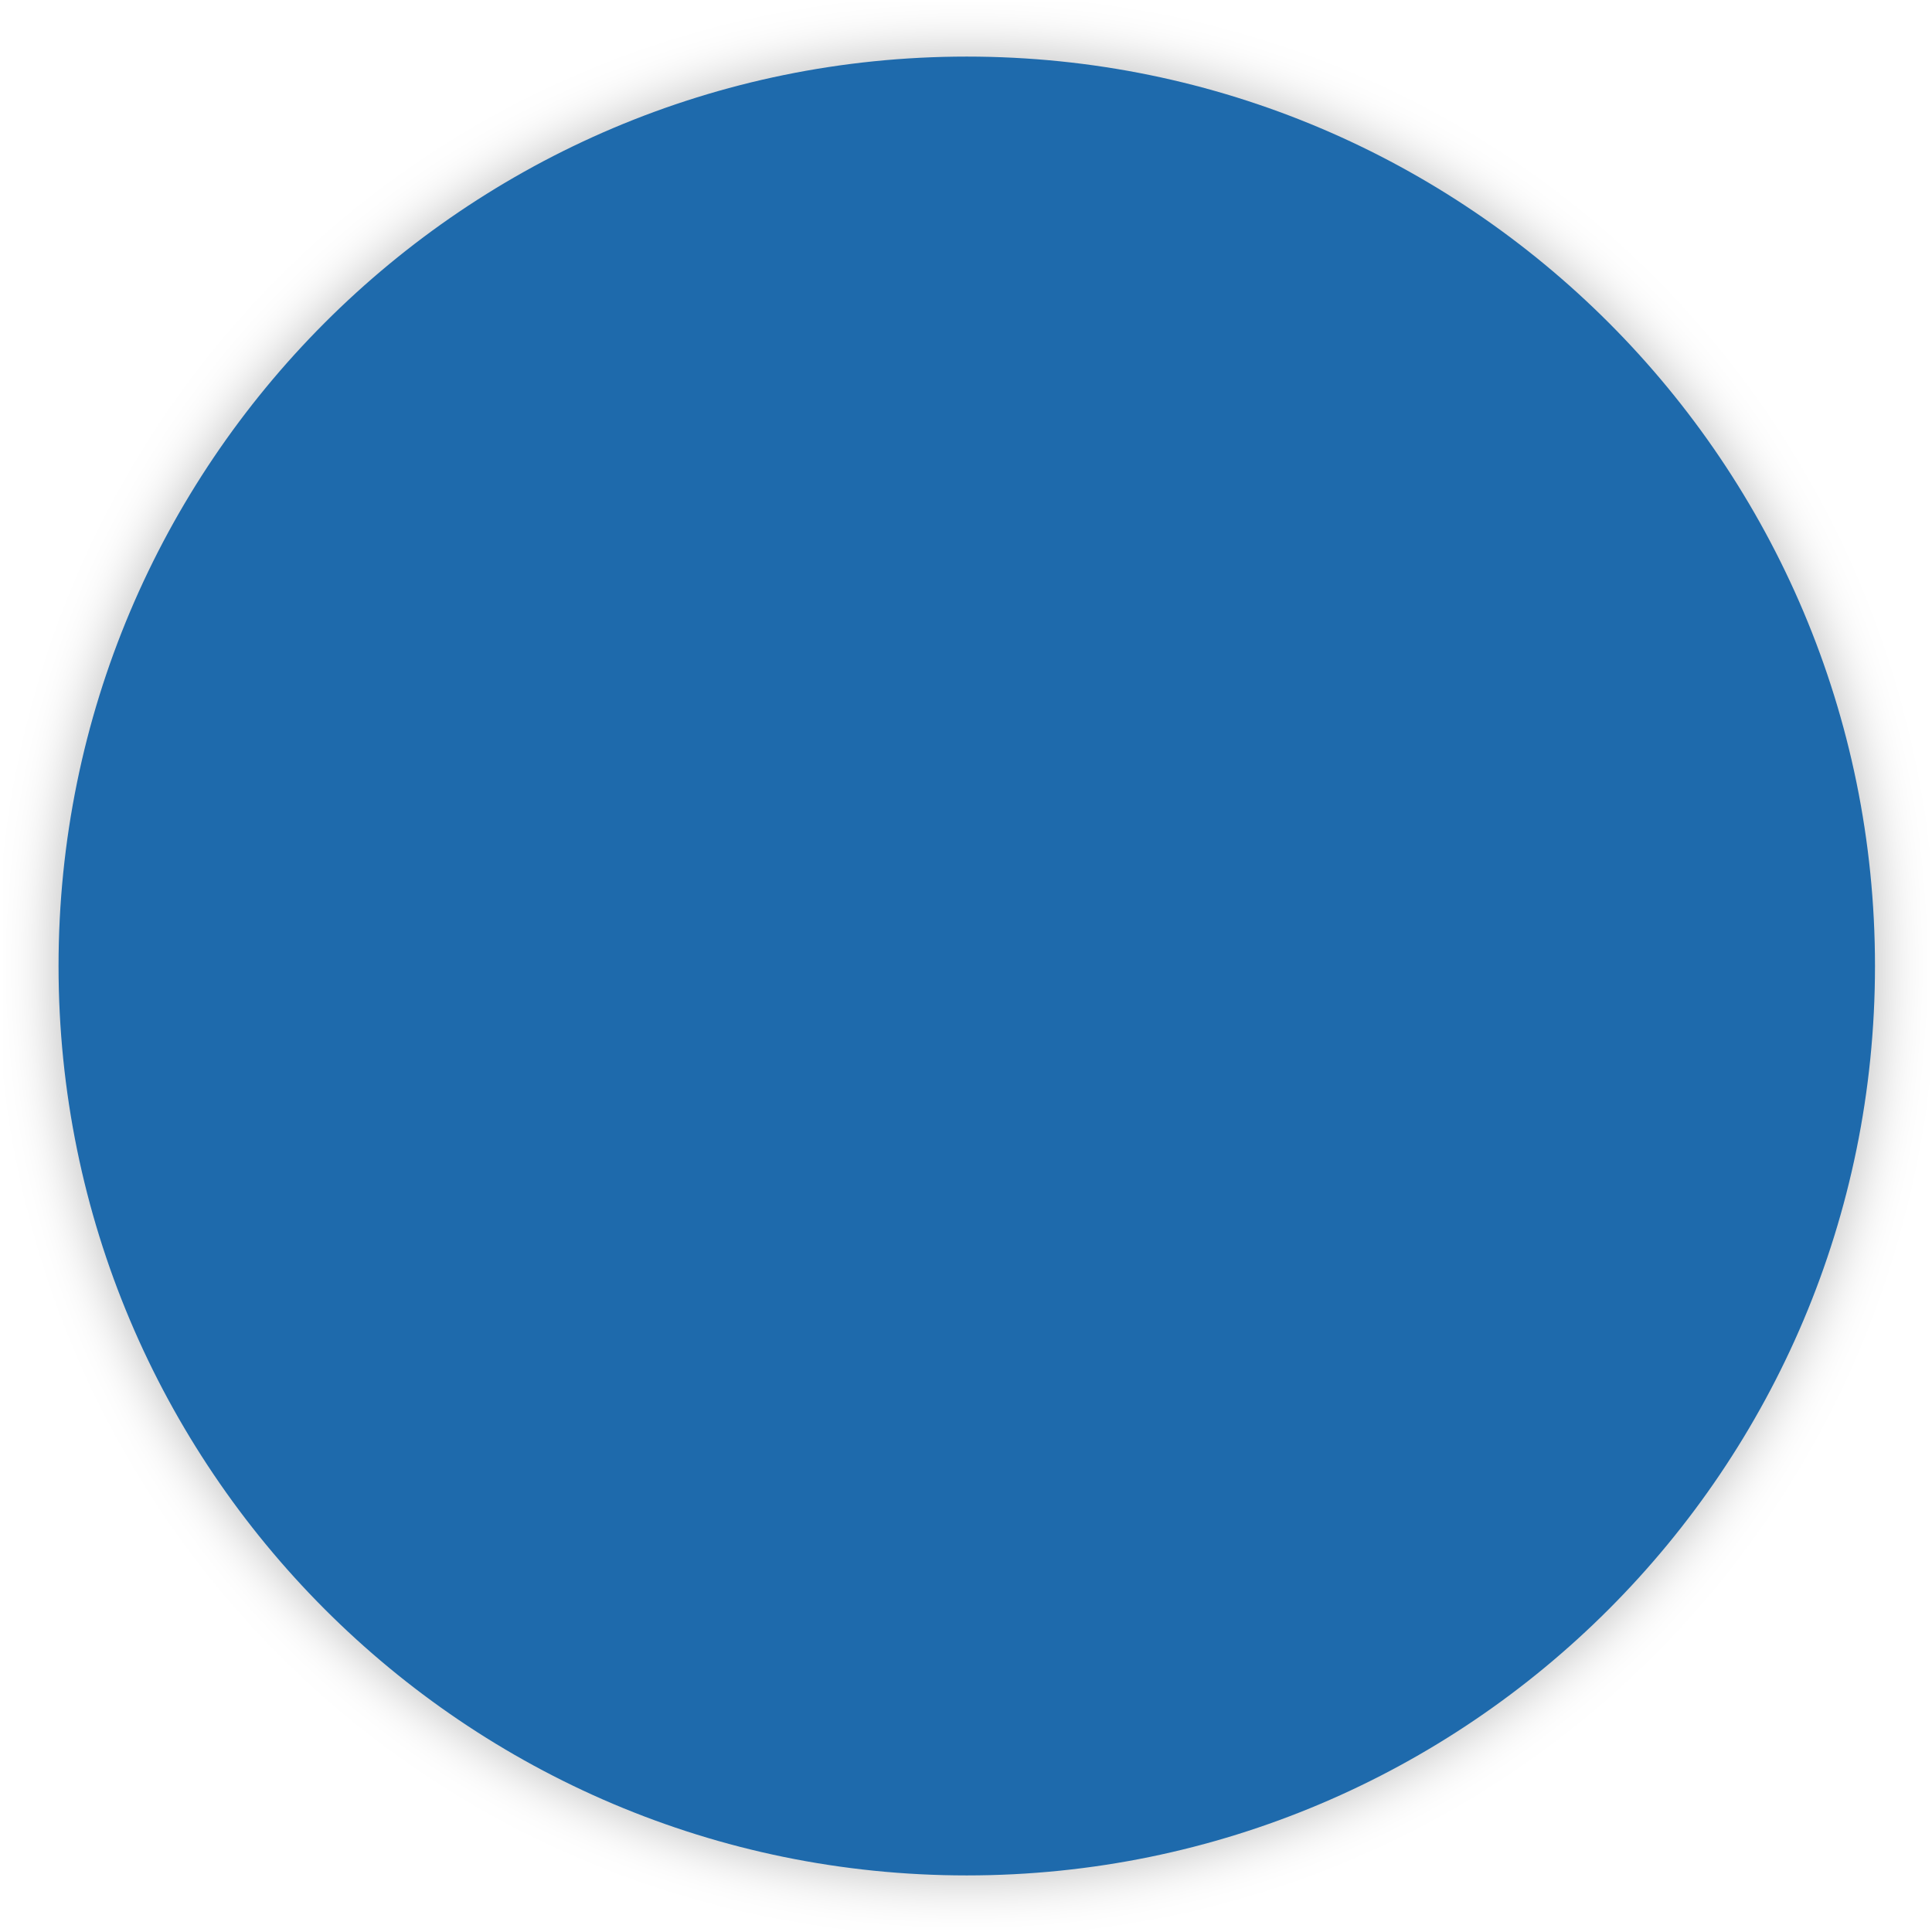
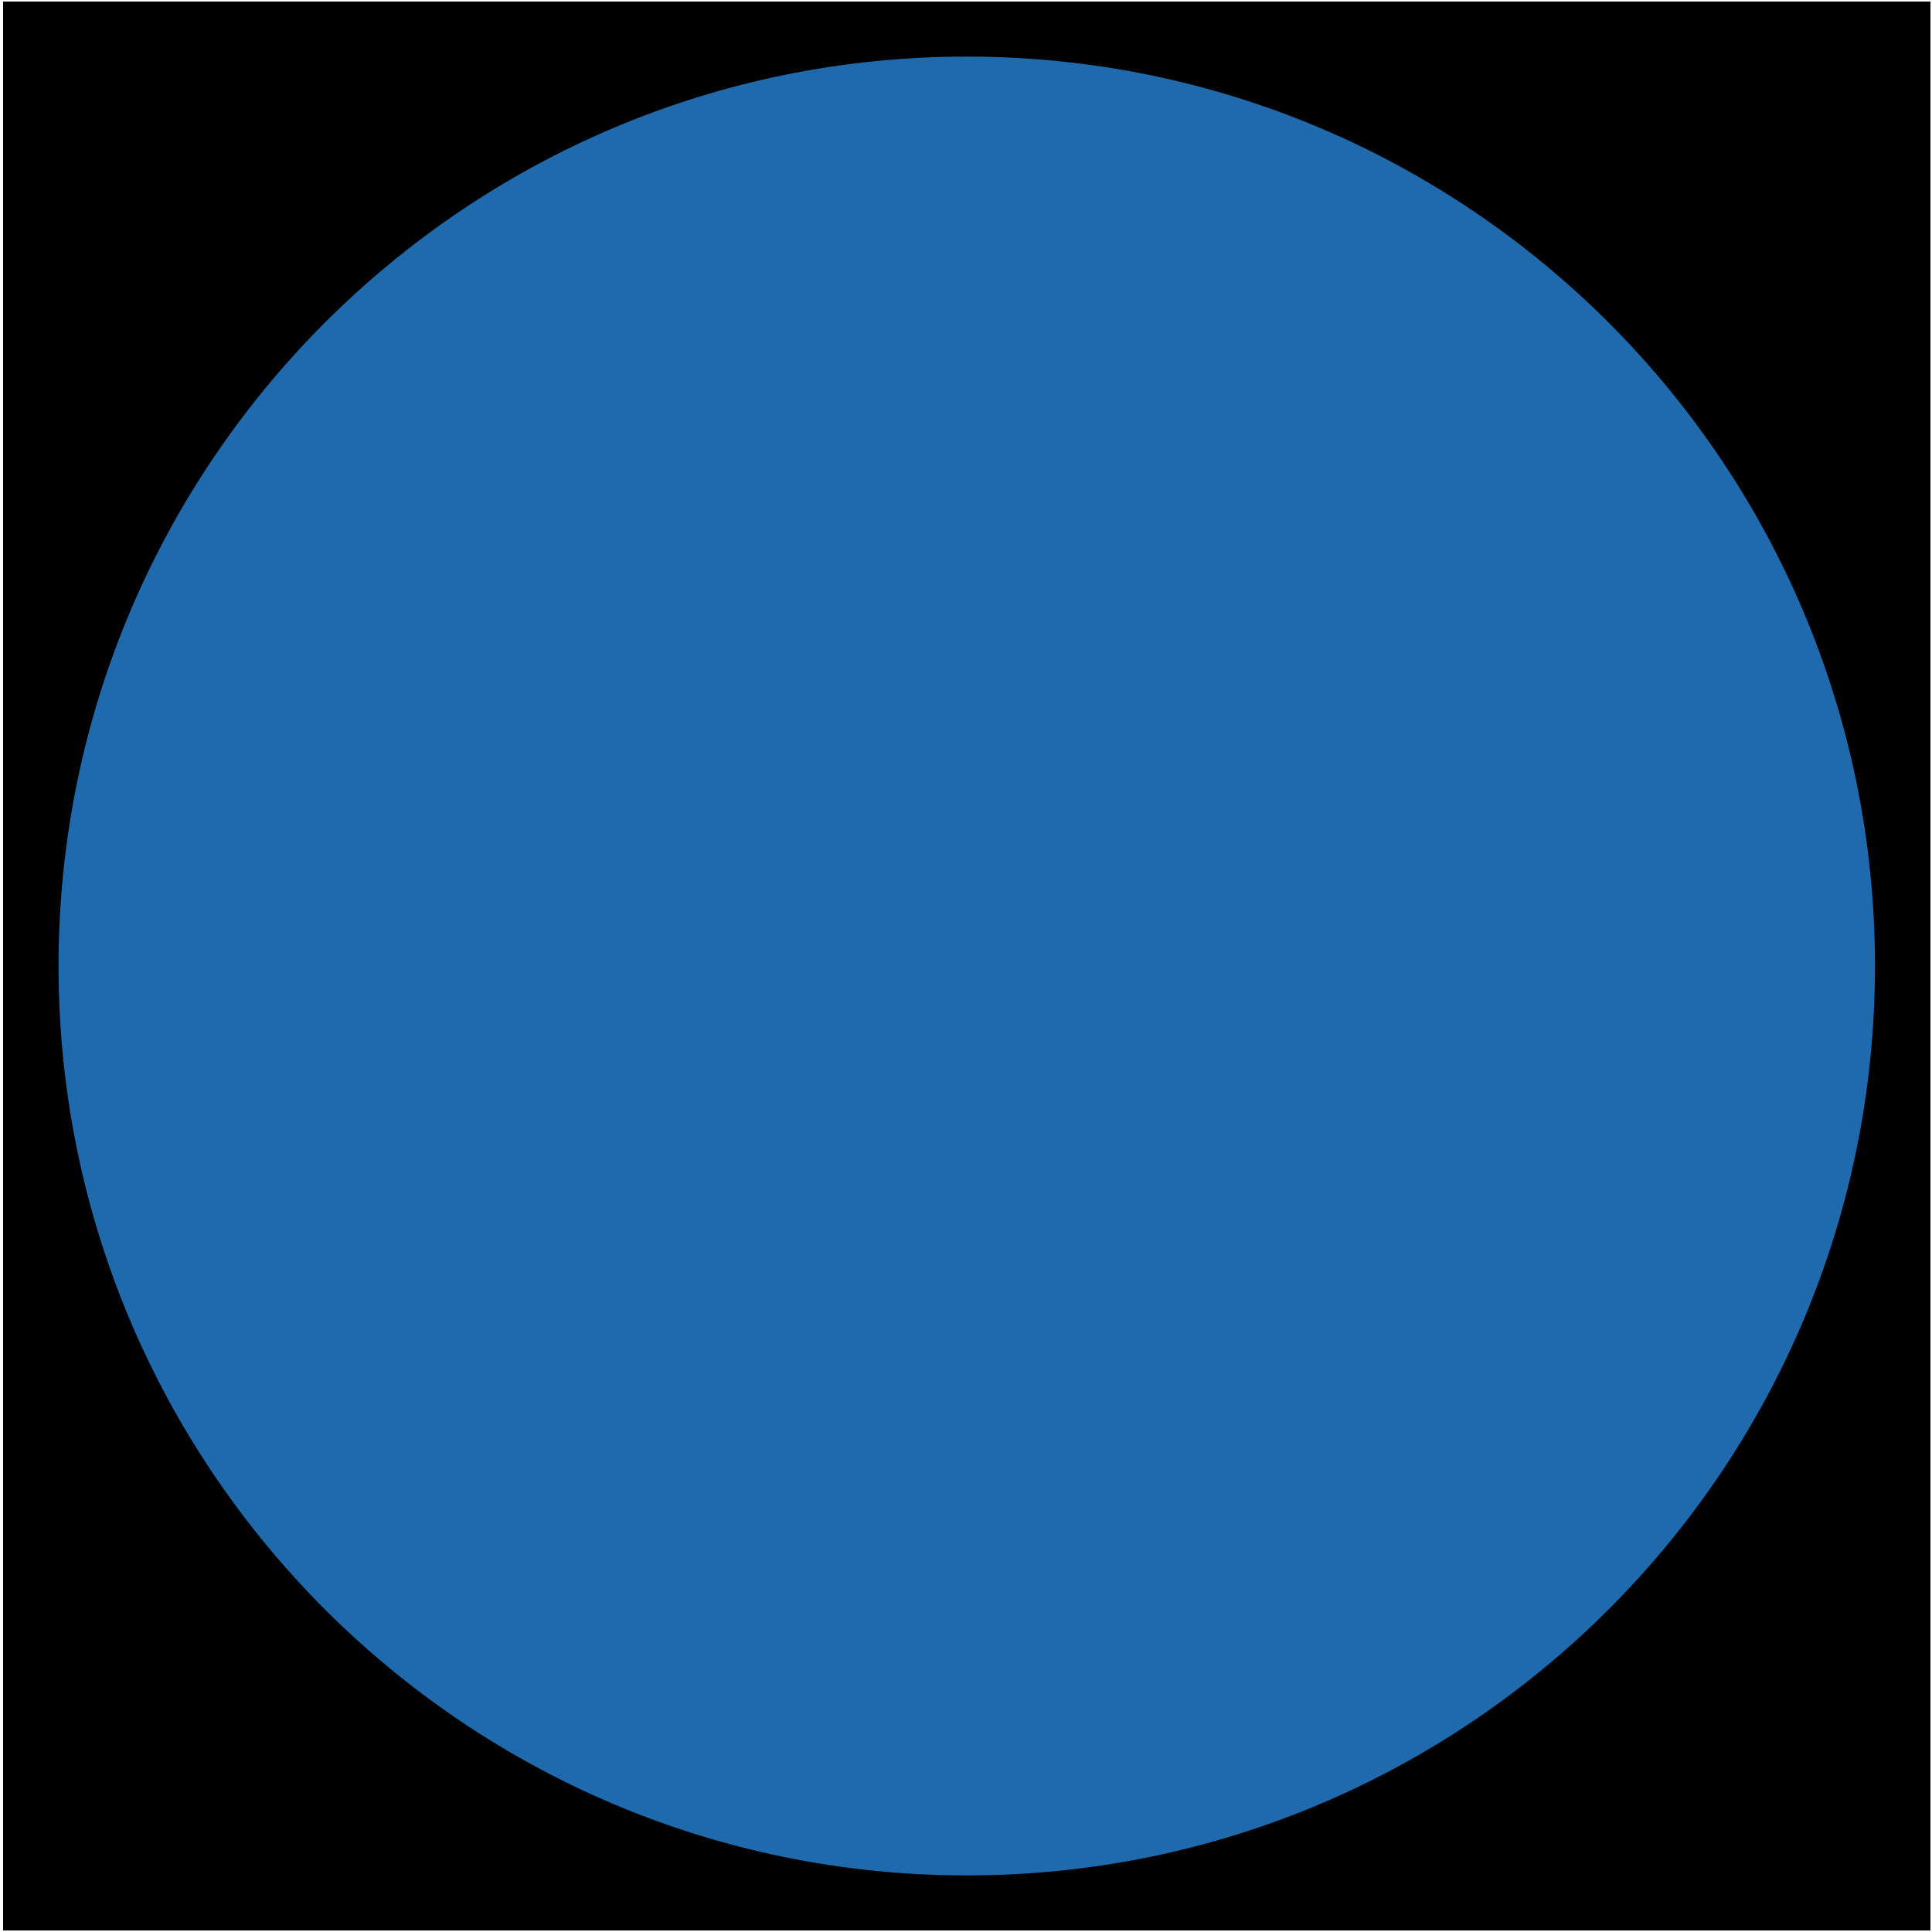
<svg xmlns="http://www.w3.org/2000/svg" width="478" height="478" viewBox="0 0 478 478" fill="none">
  <g filter="url(#filter0_d_1290_2135)">
    <ellipse cx="239.189" cy="239" rx="224.705" ry="225" fill="#1E6AAC" />
  </g>
  <defs>
    <filter id="filter0_d_1290_2135" x="0.937" y="0.453" width="476.505" height="477.094" filterUnits="userSpaceOnUse" color-interpolation-filters="sRGB">
-       <feFlood flood-opacity="0" result="BackgroundImageFix" />
+       <feFlood floodOpacity="0" result="BackgroundImageFix" />
      <feColorMatrix in="SourceAlpha" type="matrix" values="0 0 0 0 0 0 0 0 0 0 0 0 0 0 0 0 0 0 127 0" result="hardAlpha" />
      <feMorphology radius="0.589" operator="dilate" in="SourceAlpha" result="effect1_dropShadow_1290_2135" />
      <feOffset />
      <feGaussianBlur stdDeviation="6.479" />
      <feColorMatrix type="matrix" values="0 0 0 0 0 0 0 0 0 0 0 0 0 0 0 0 0 0 0.25 0" />
      <feBlend mode="normal" in2="BackgroundImageFix" result="effect1_dropShadow_1290_2135" />
      <feBlend mode="normal" in="SourceGraphic" in2="effect1_dropShadow_1290_2135" result="shape" />
    </filter>
  </defs>
</svg>
